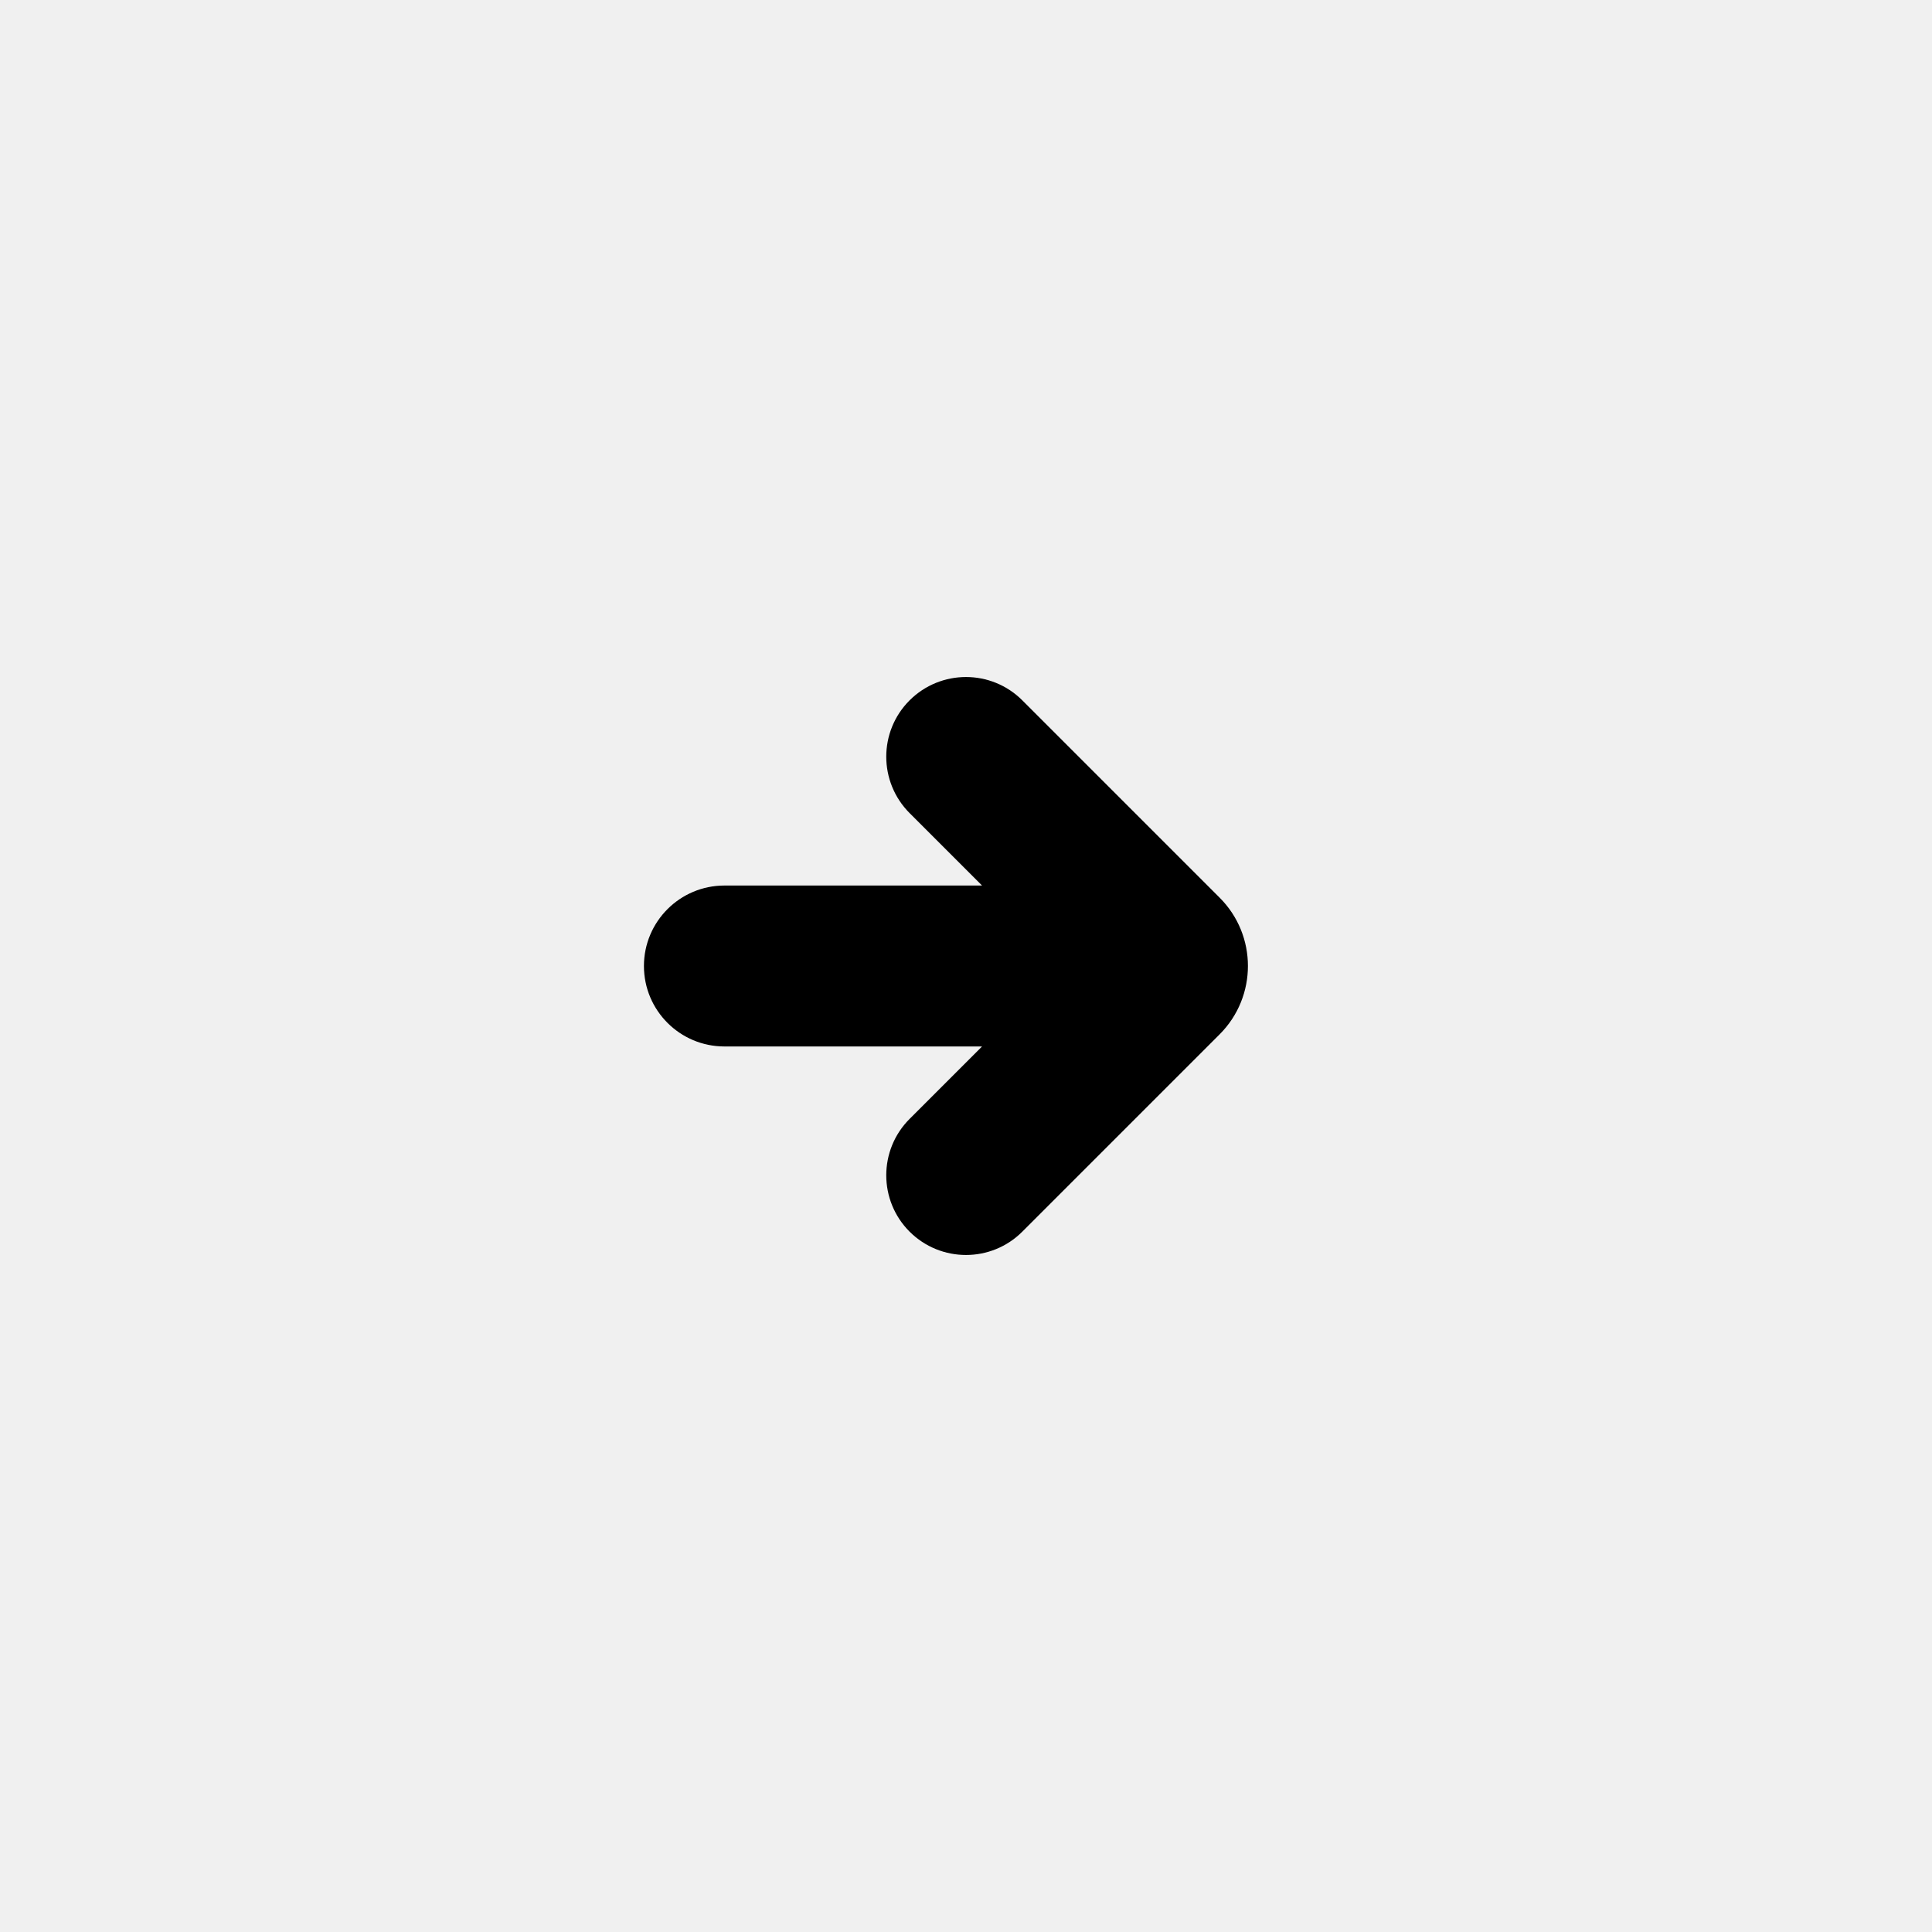
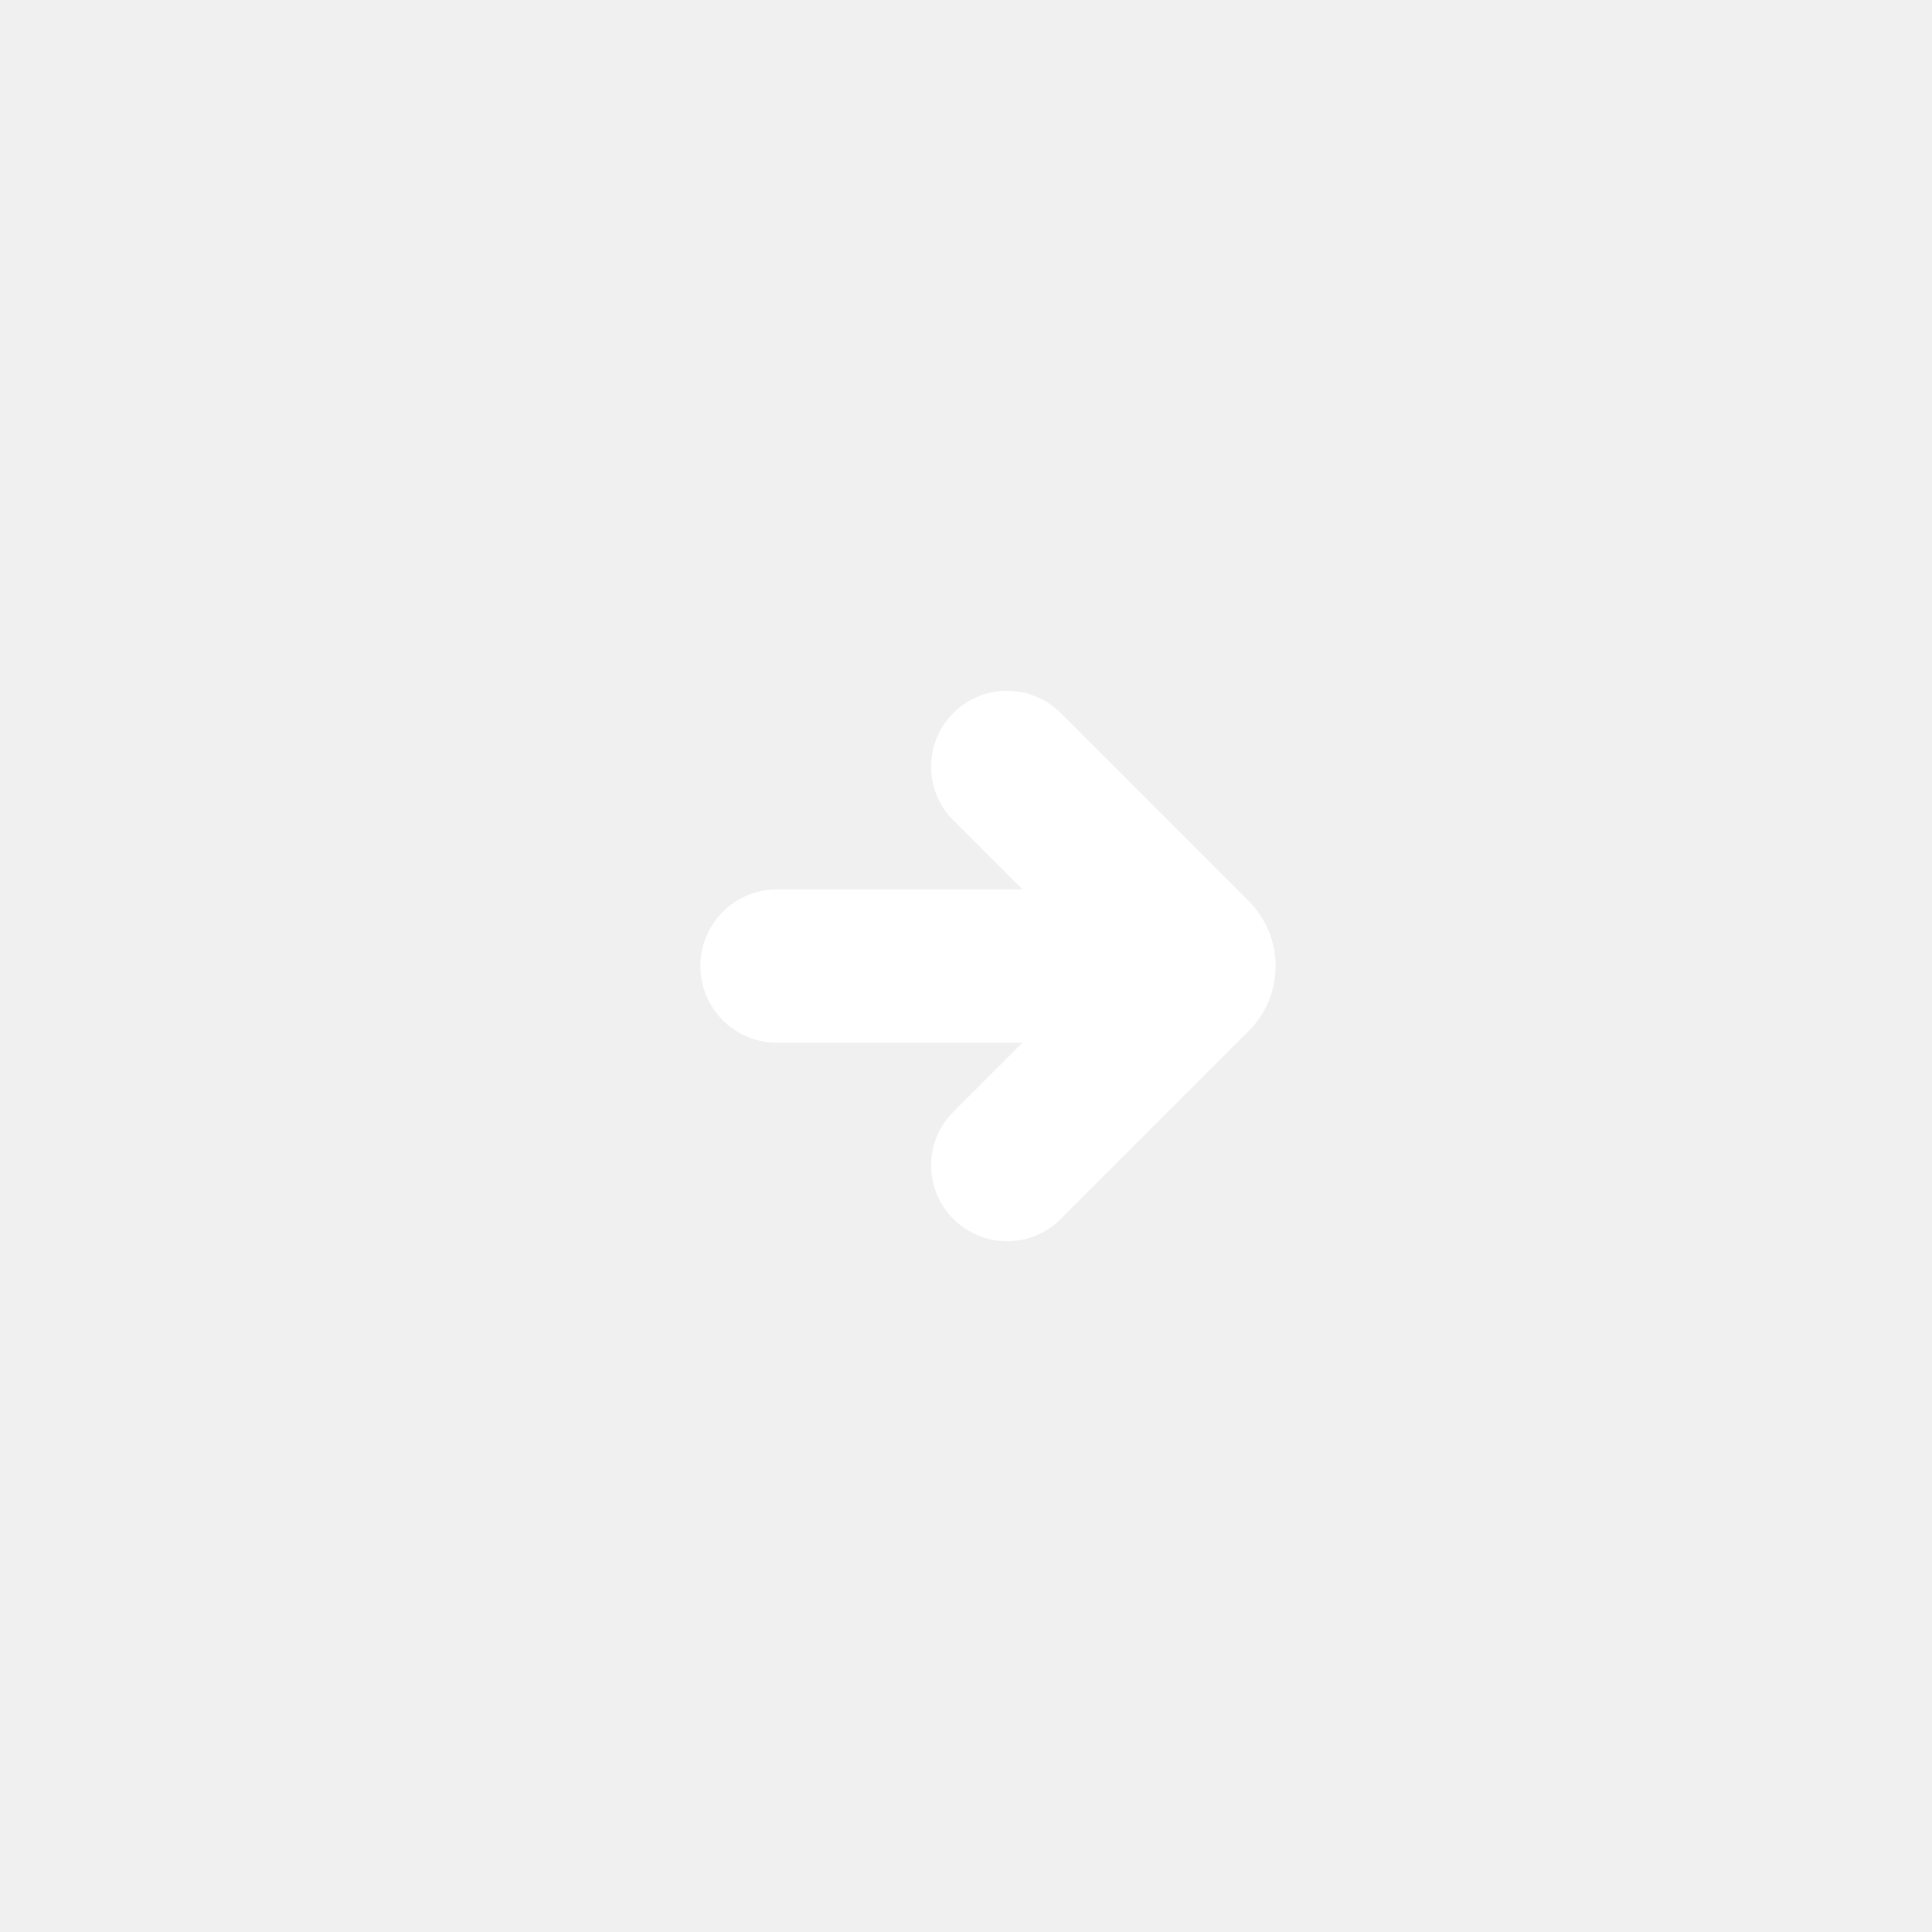
- <svg xmlns="http://www.w3.org/2000/svg" width="20" height="20" viewBox="0 0 20 20" fill="none">
-   <mask id="mask0_10026_3375" style="mask-type:alpha" maskUnits="userSpaceOnUse" x="0" y="0" width="20" height="20">
-     <rect x="20" y="20" width="20" height="20" transform="rotate(-180 20 20)" fill="#D9D9D9" />
+ <svg xmlns="http://www.w3.org/2000/svg" width="21" height="21" viewBox="0 0 21 21" fill="none">
+   <mask id="mask0_16031_147" style="mask-type:alpha" maskUnits="userSpaceOnUse" x="0" y="0" width="21" height="21">
+     <rect x="20.945" y="20.5" width="20" height="20" transform="rotate(-180 20.9453 20.5)" fill="#D9D9D9" />
  </mask>
-   <g mask="url(#mask0_10026_3375)">
-     <path fill-rule="evenodd" clip-rule="evenodd" d="M9.416 8.417C9.094 8.094 9.094 7.572 9.416 7.25C9.739 6.928 10.261 6.928 10.583 7.25L12.626 9.293C13.016 9.683 13.016 10.316 12.626 10.707L10.583 12.75C10.261 13.072 9.739 13.072 9.416 12.75C9.094 12.428 9.094 11.905 9.416 11.583L10.166 10.833L7.5 10.833C7.039 10.833 6.666 10.46 6.666 10C6.666 9.54 7.039 9.167 7.5 9.167L10.166 9.167L9.416 8.417Z" fill="black" />
+   <g mask="url(#mask0_16031_147)">
+     <path fill-rule="evenodd" clip-rule="evenodd" d="M10.363 8.917C10.04 8.595 10.04 8.072 10.363 7.75C10.685 7.428 11.207 7.428 11.529 7.75L13.572 9.793C13.963 10.184 13.963 10.817 13.572 11.207L11.529 13.25C11.207 13.572 10.685 13.572 10.363 13.25C10.04 12.928 10.04 12.406 10.363 12.084L11.113 11.334L8.446 11.334C7.986 11.334 7.613 10.96 7.613 10.5C7.613 10.04 7.986 9.667 8.446 9.667L11.113 9.667L10.363 8.917Z" fill="white" />
  </g>
</svg>
